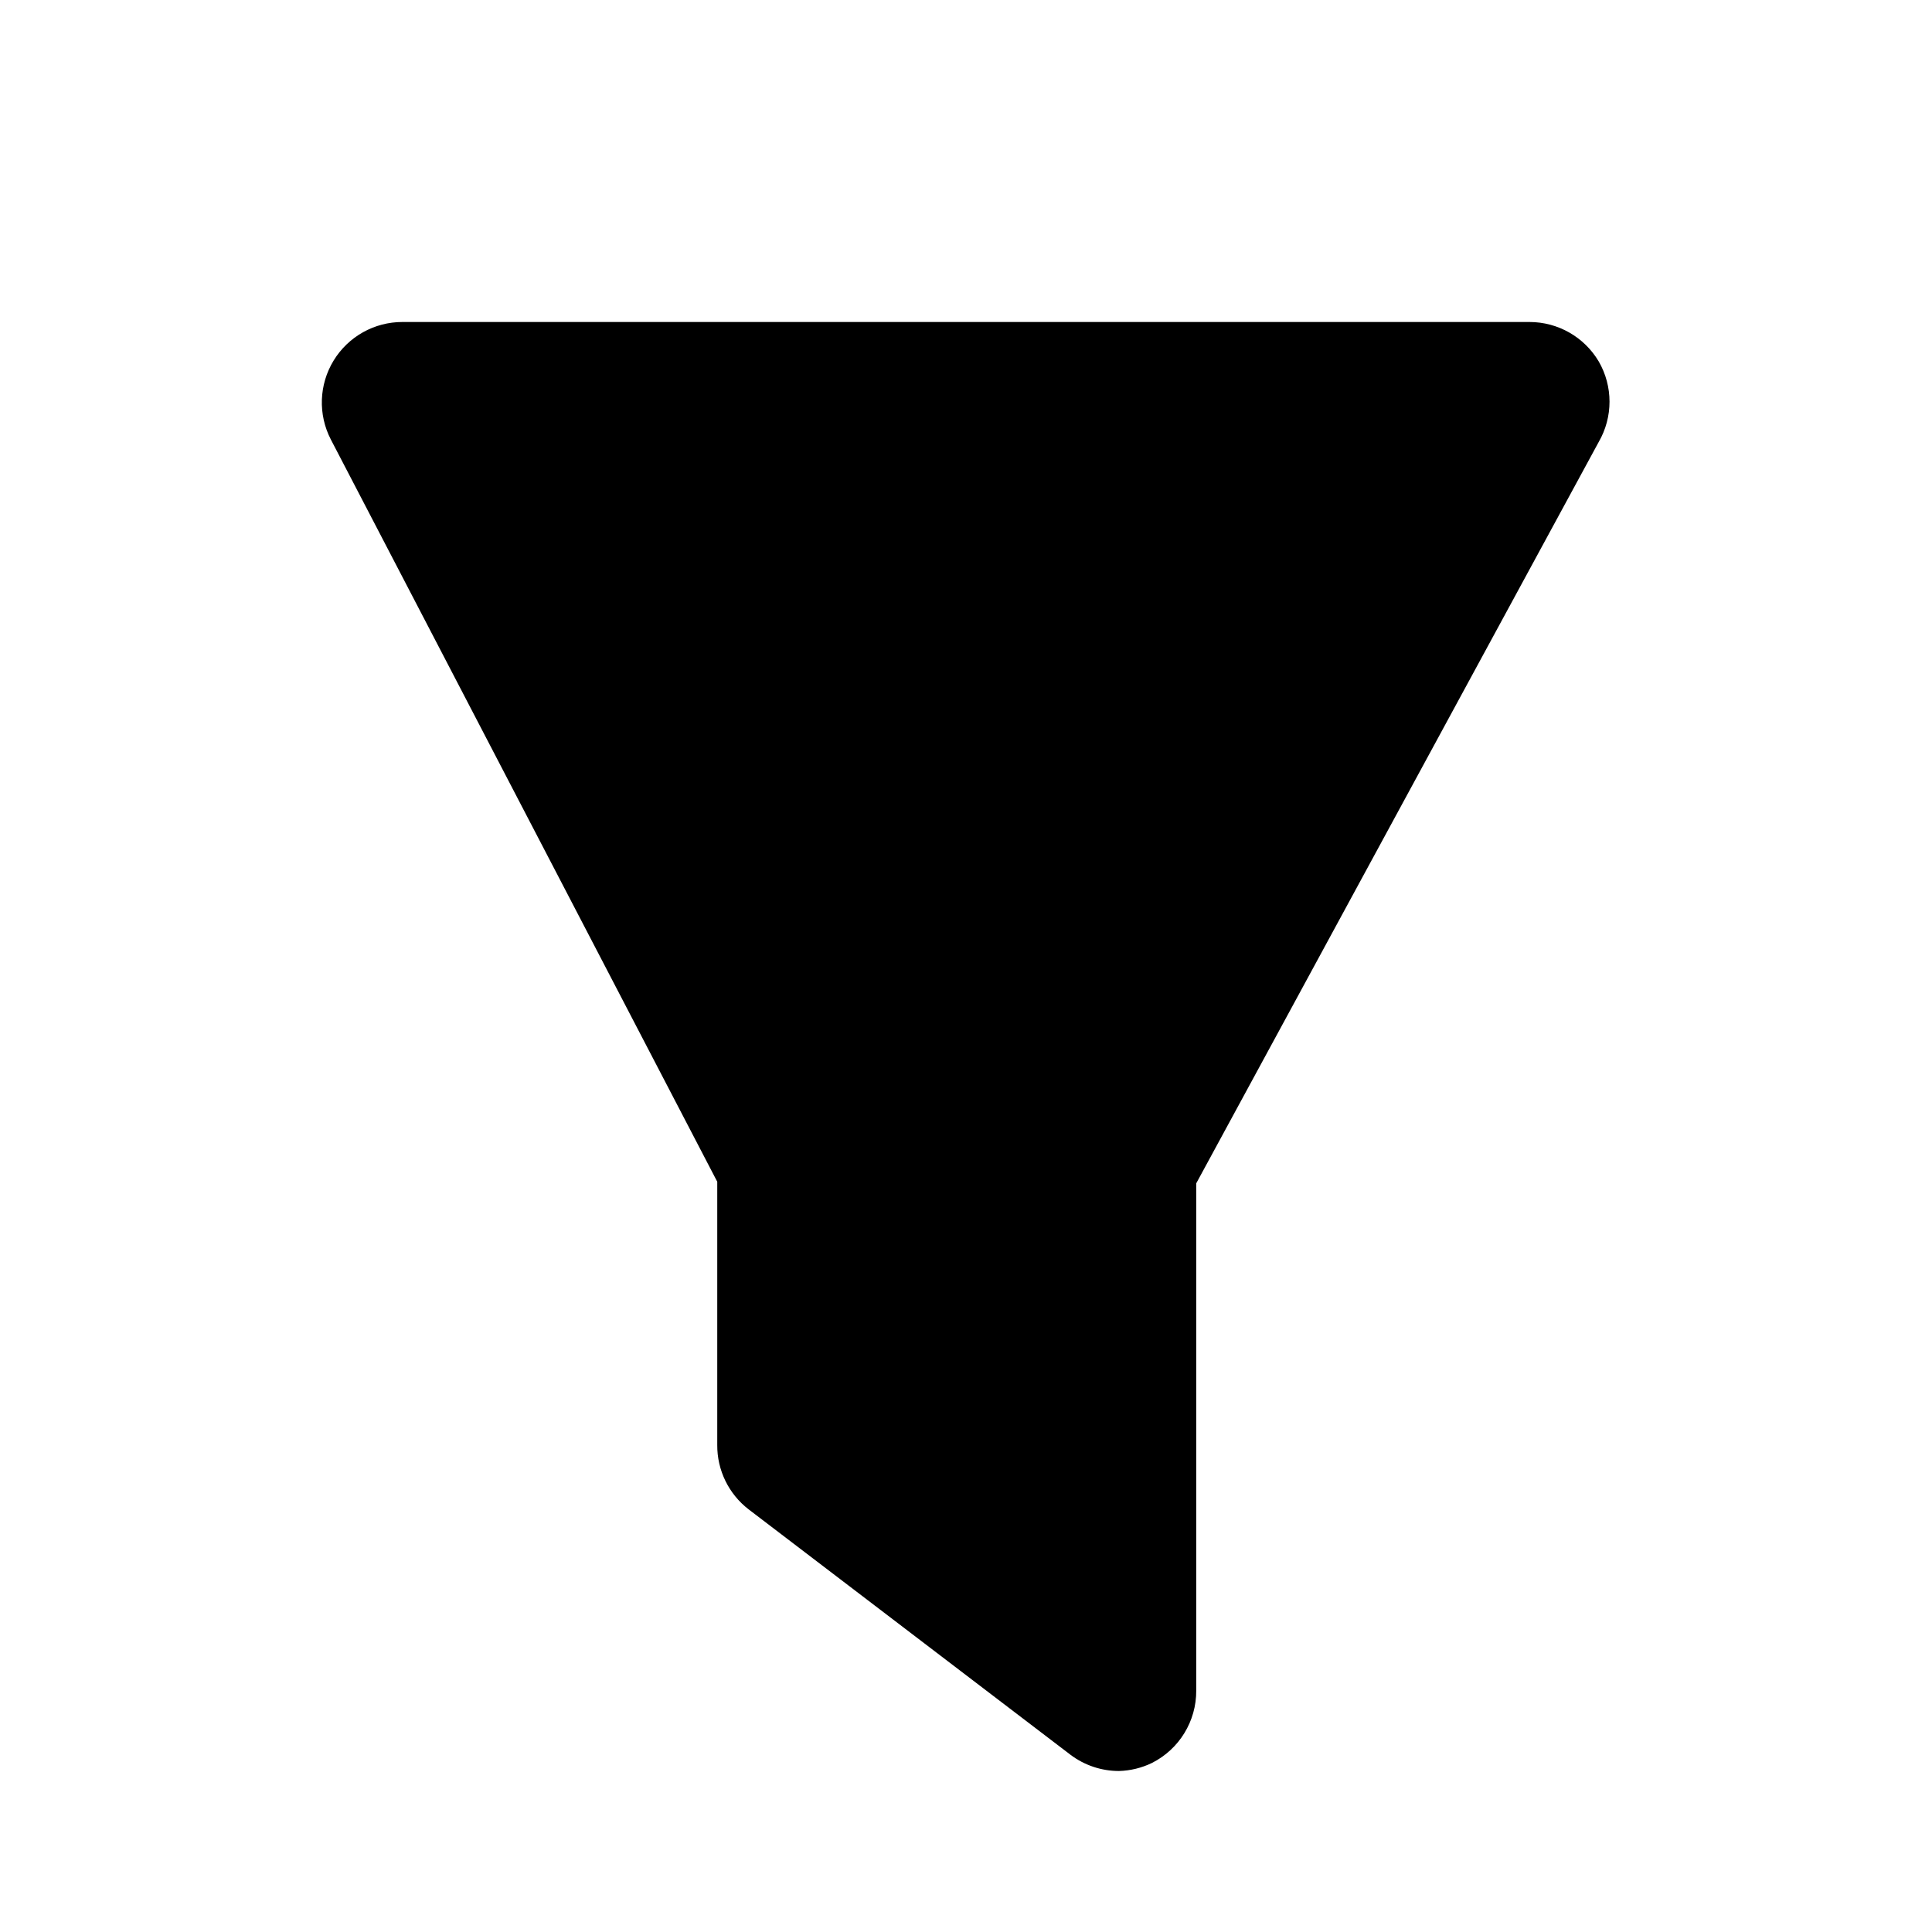
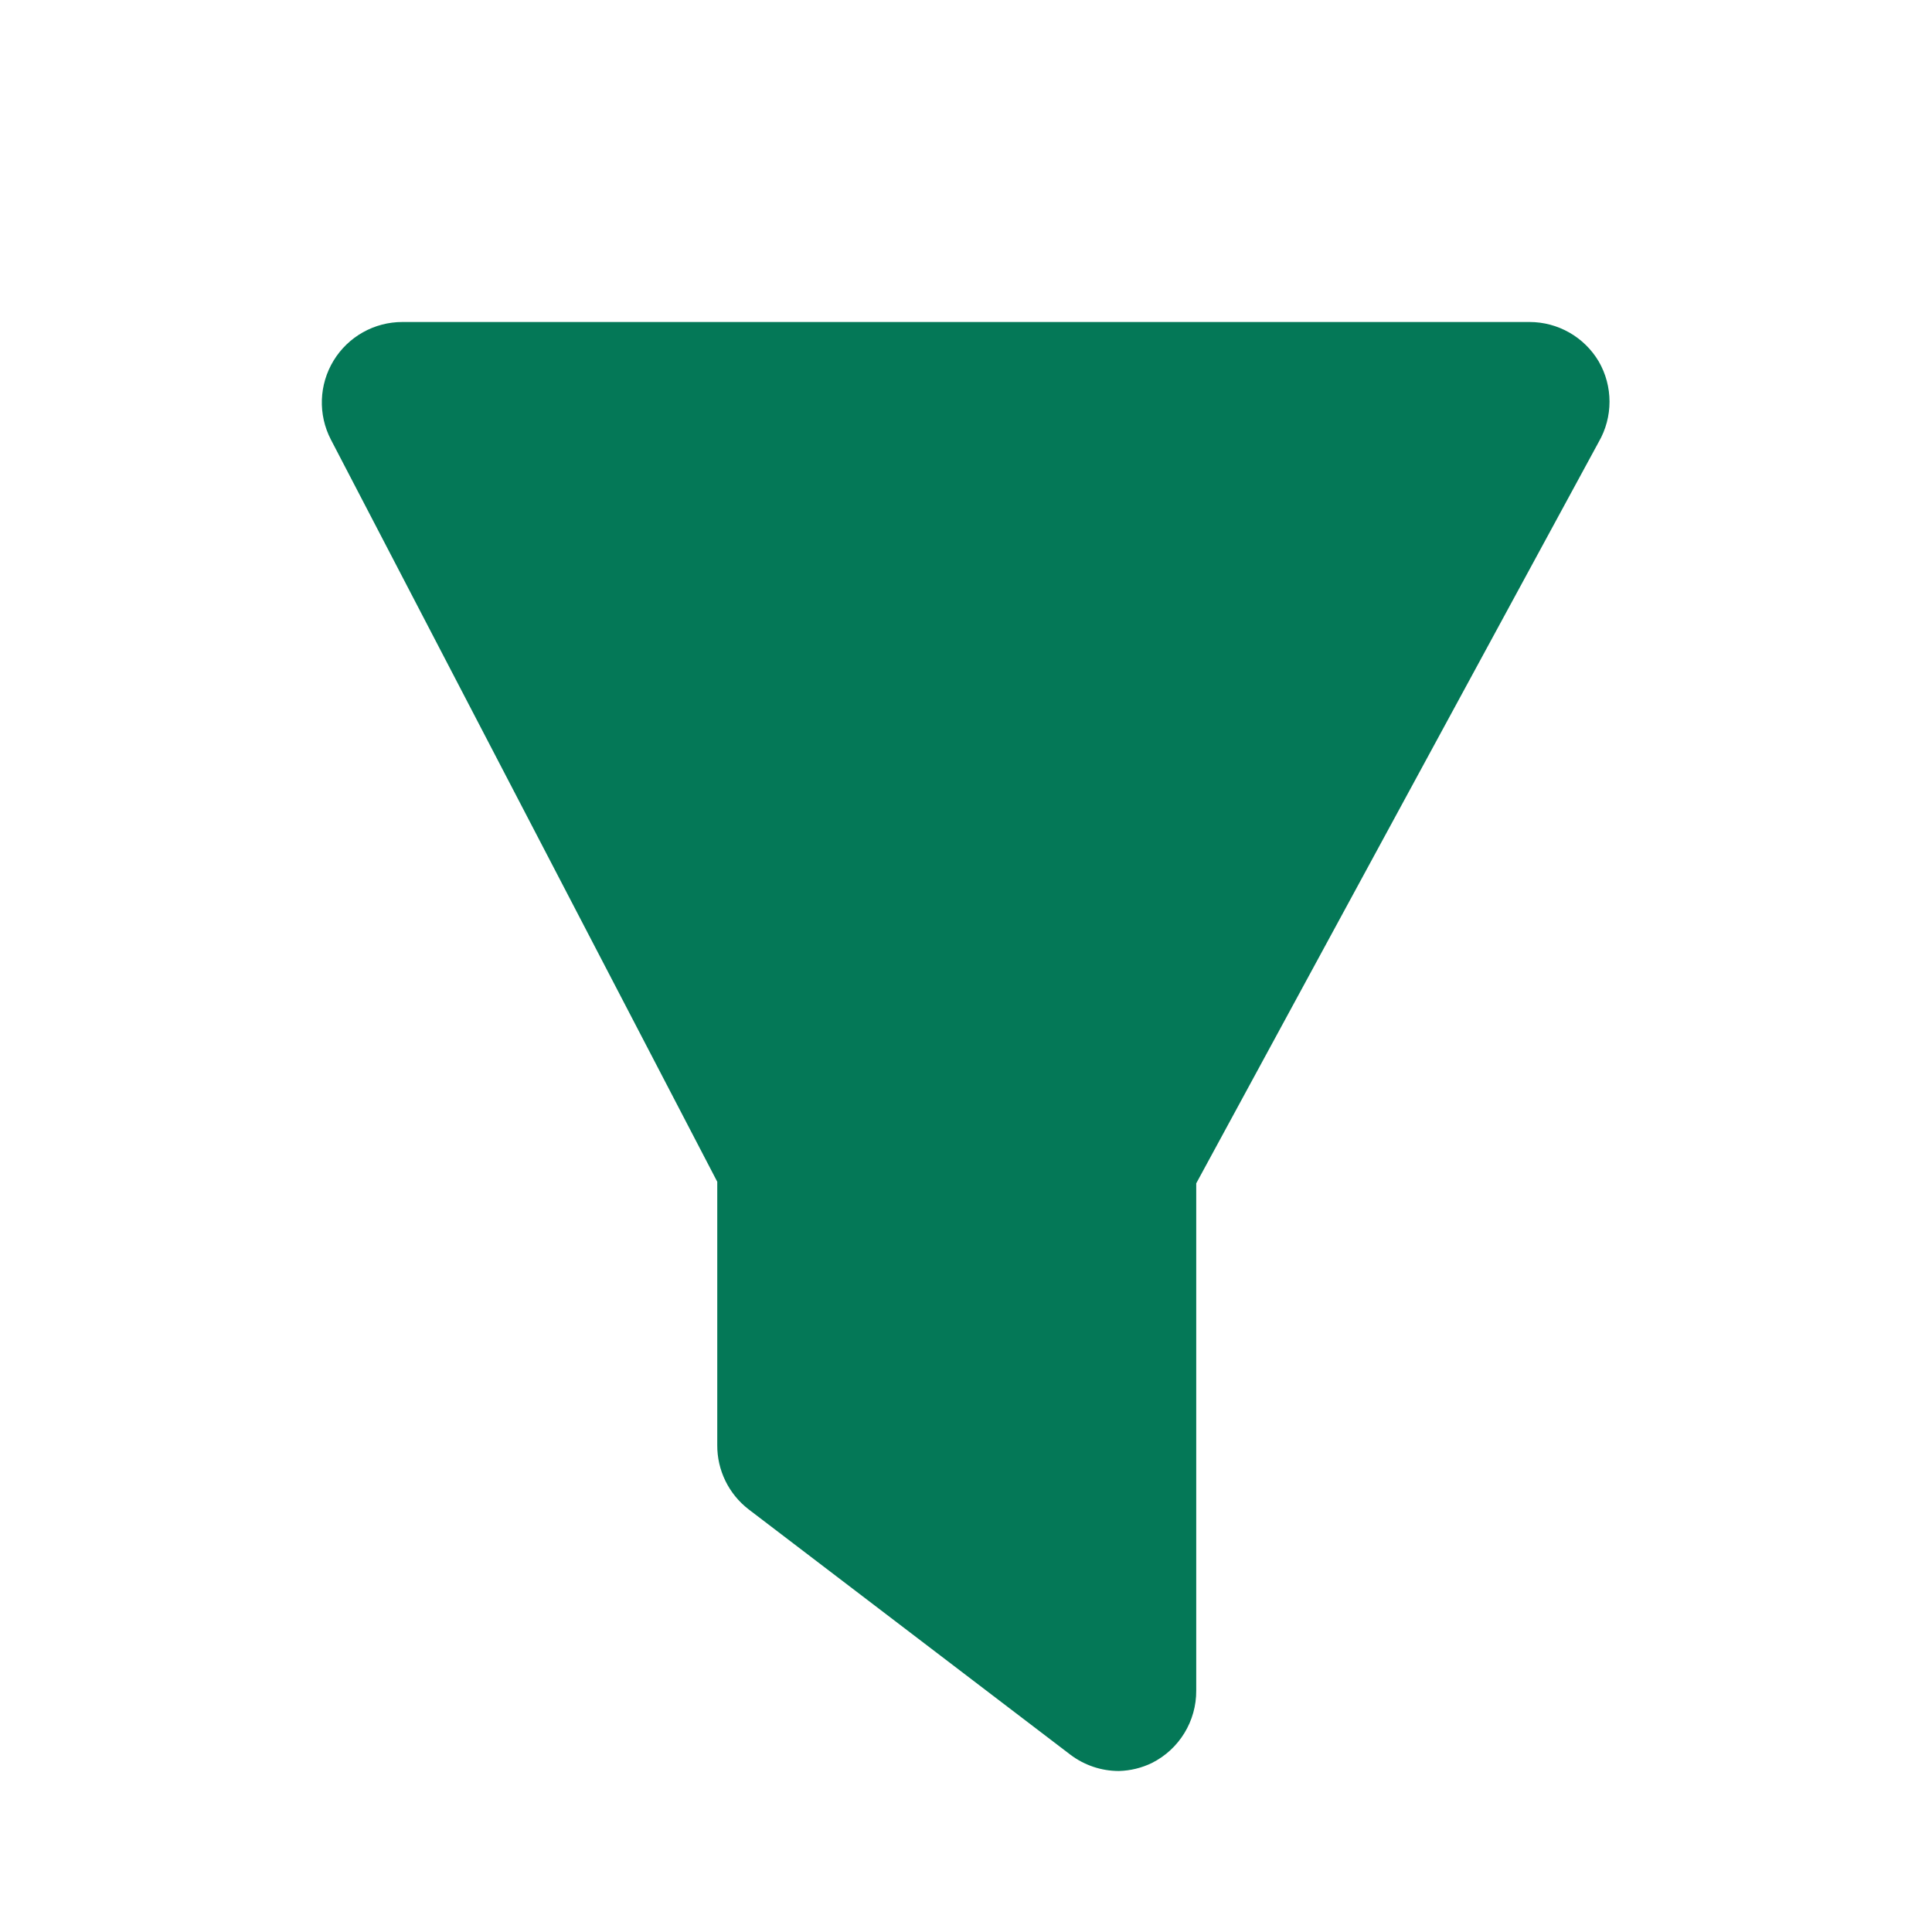
- <svg xmlns="http://www.w3.org/2000/svg" viewBox="0 0 24 24">
+ <svg xmlns="http://www.w3.org/2000/svg" fill="#047857" viewBox="0 0 24 24">
  <g data-name="Layer 2">
    <g data-name="funnel">
      <rect width="24" height="24" opacity="0" />
      <path d="M13.9 22a1 1 0 0 1-.6-.2l-4-3.05a1 1 0 0 1-.39-.8v-3.27l-4.8-9.22A1 1 0 0 1 5 4h14a1 1 0 0 1 .86.49 1 1 0 0 1 0 1l-5 9.21V21a1 1 0 0 1-.55.9 1 1 0 0 1-.41.1z" />
    </g>
  </g>
</svg>
